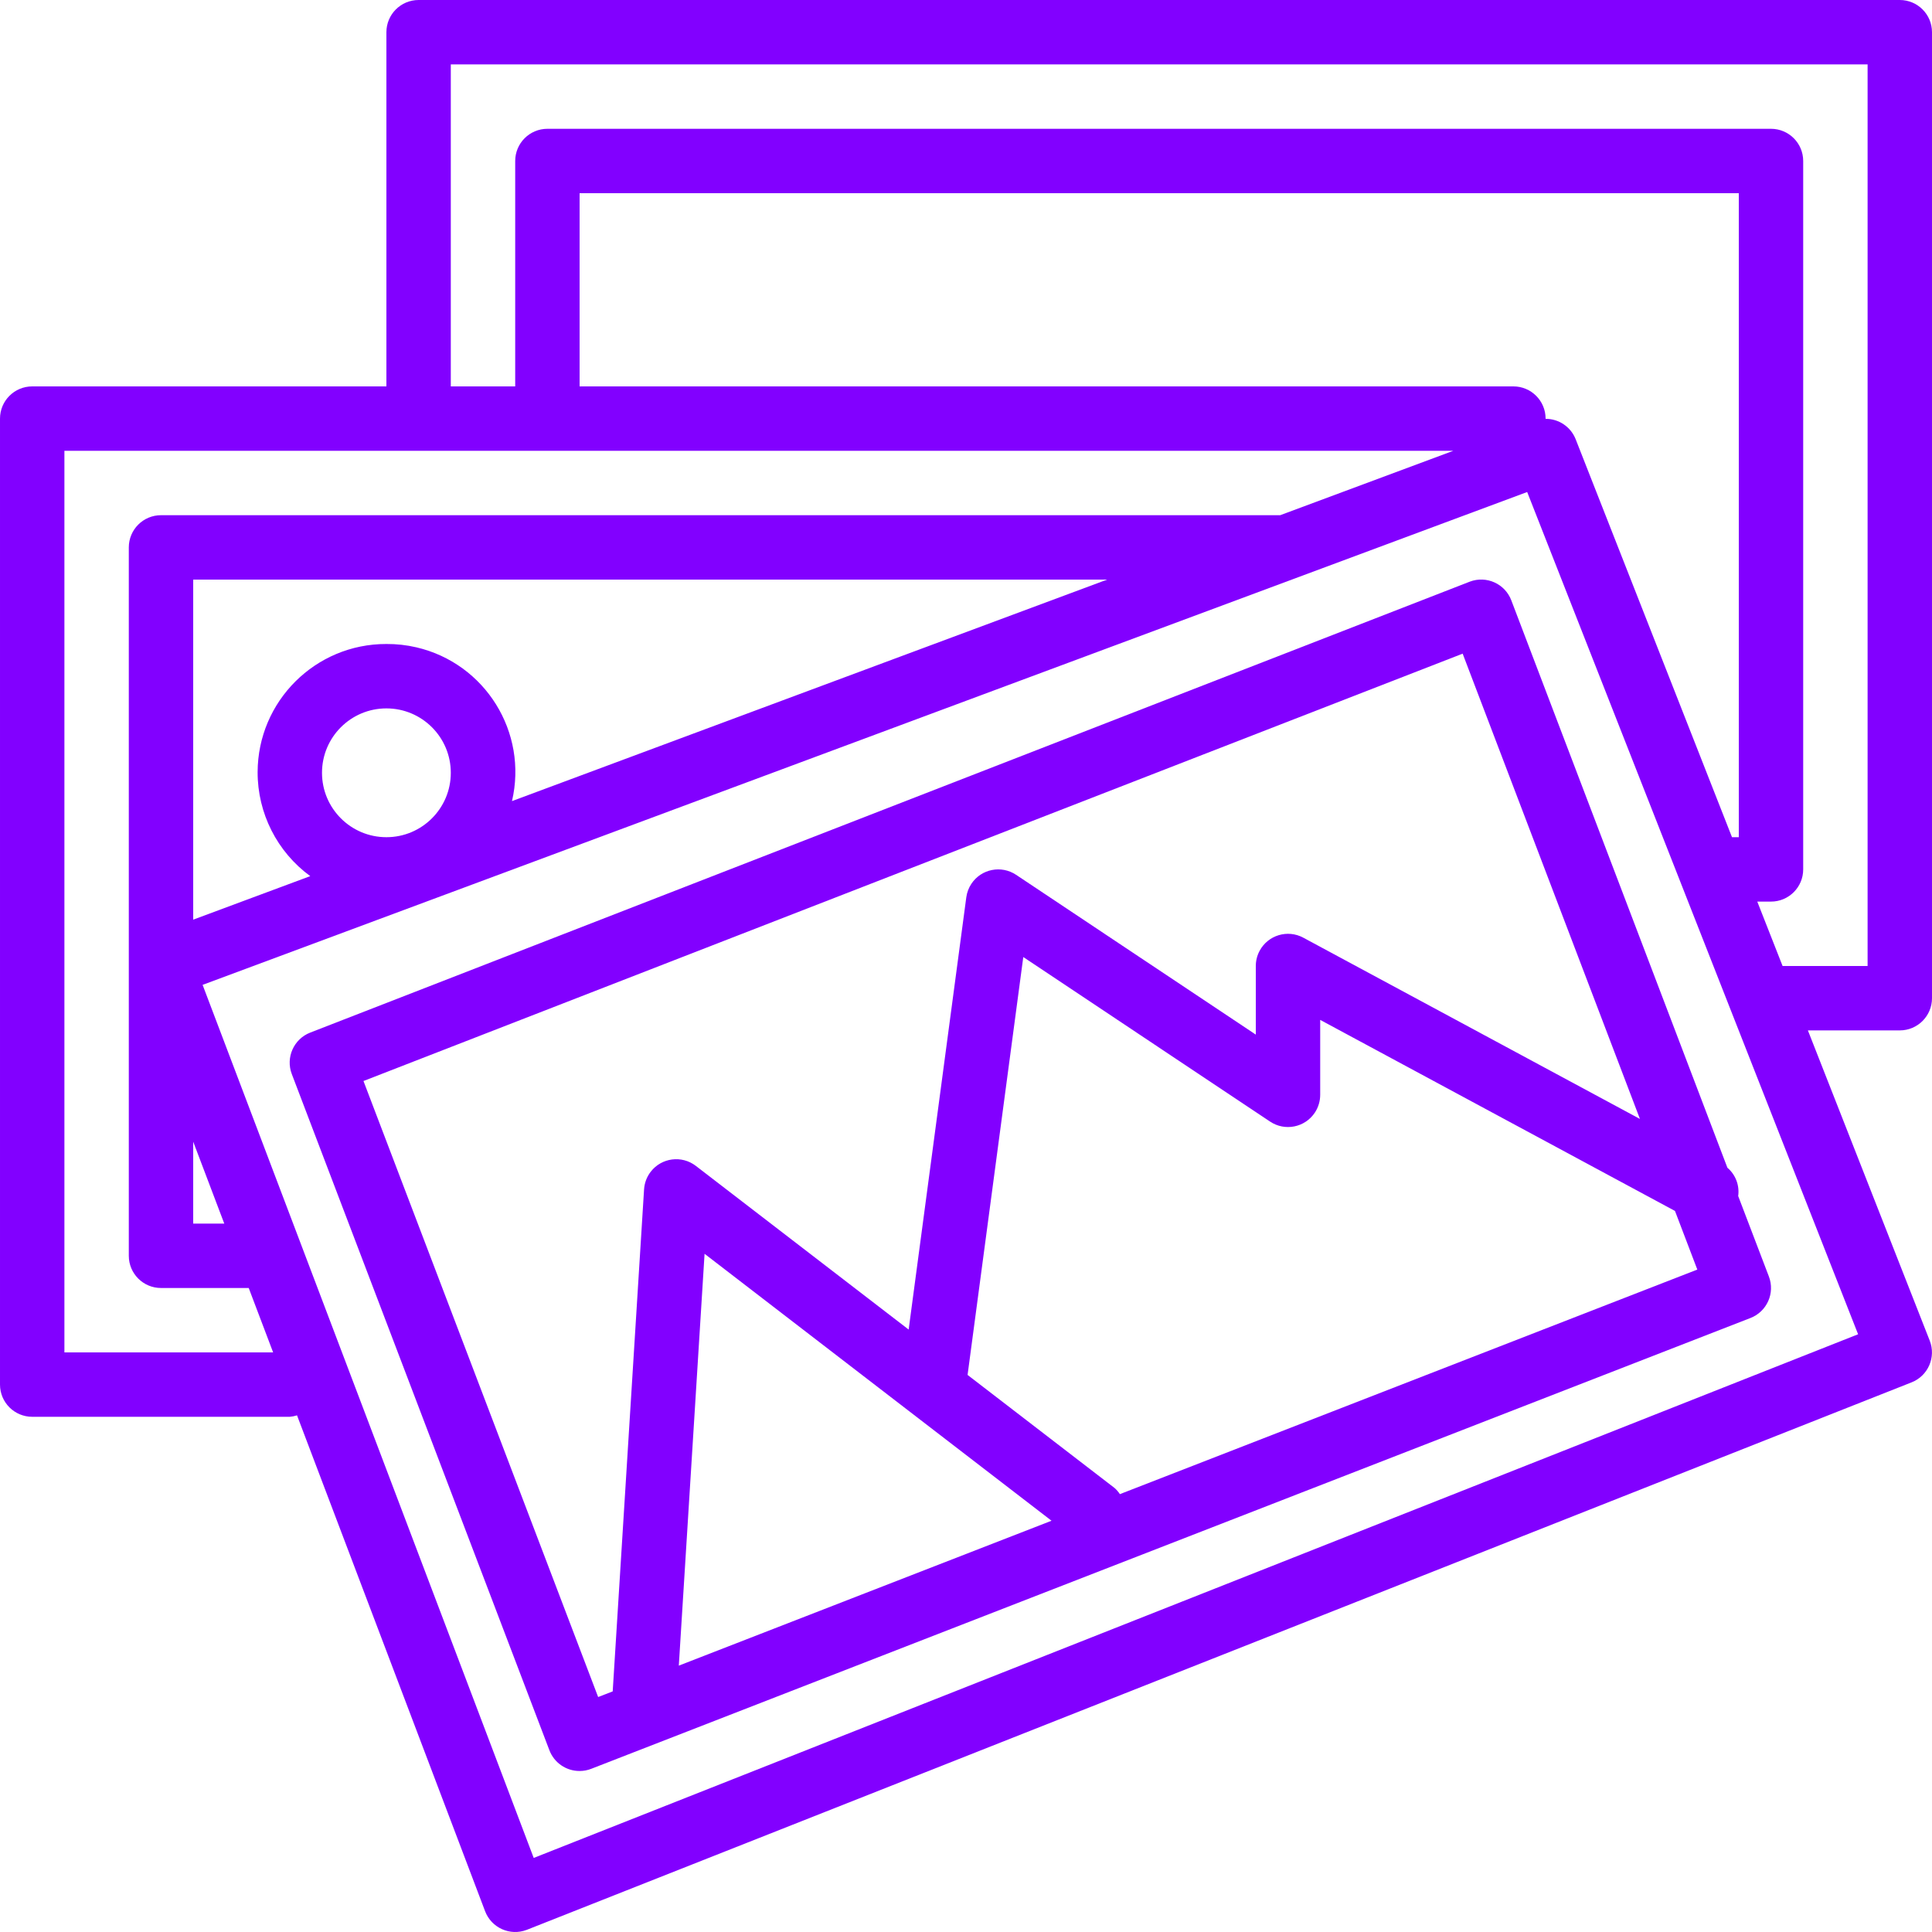
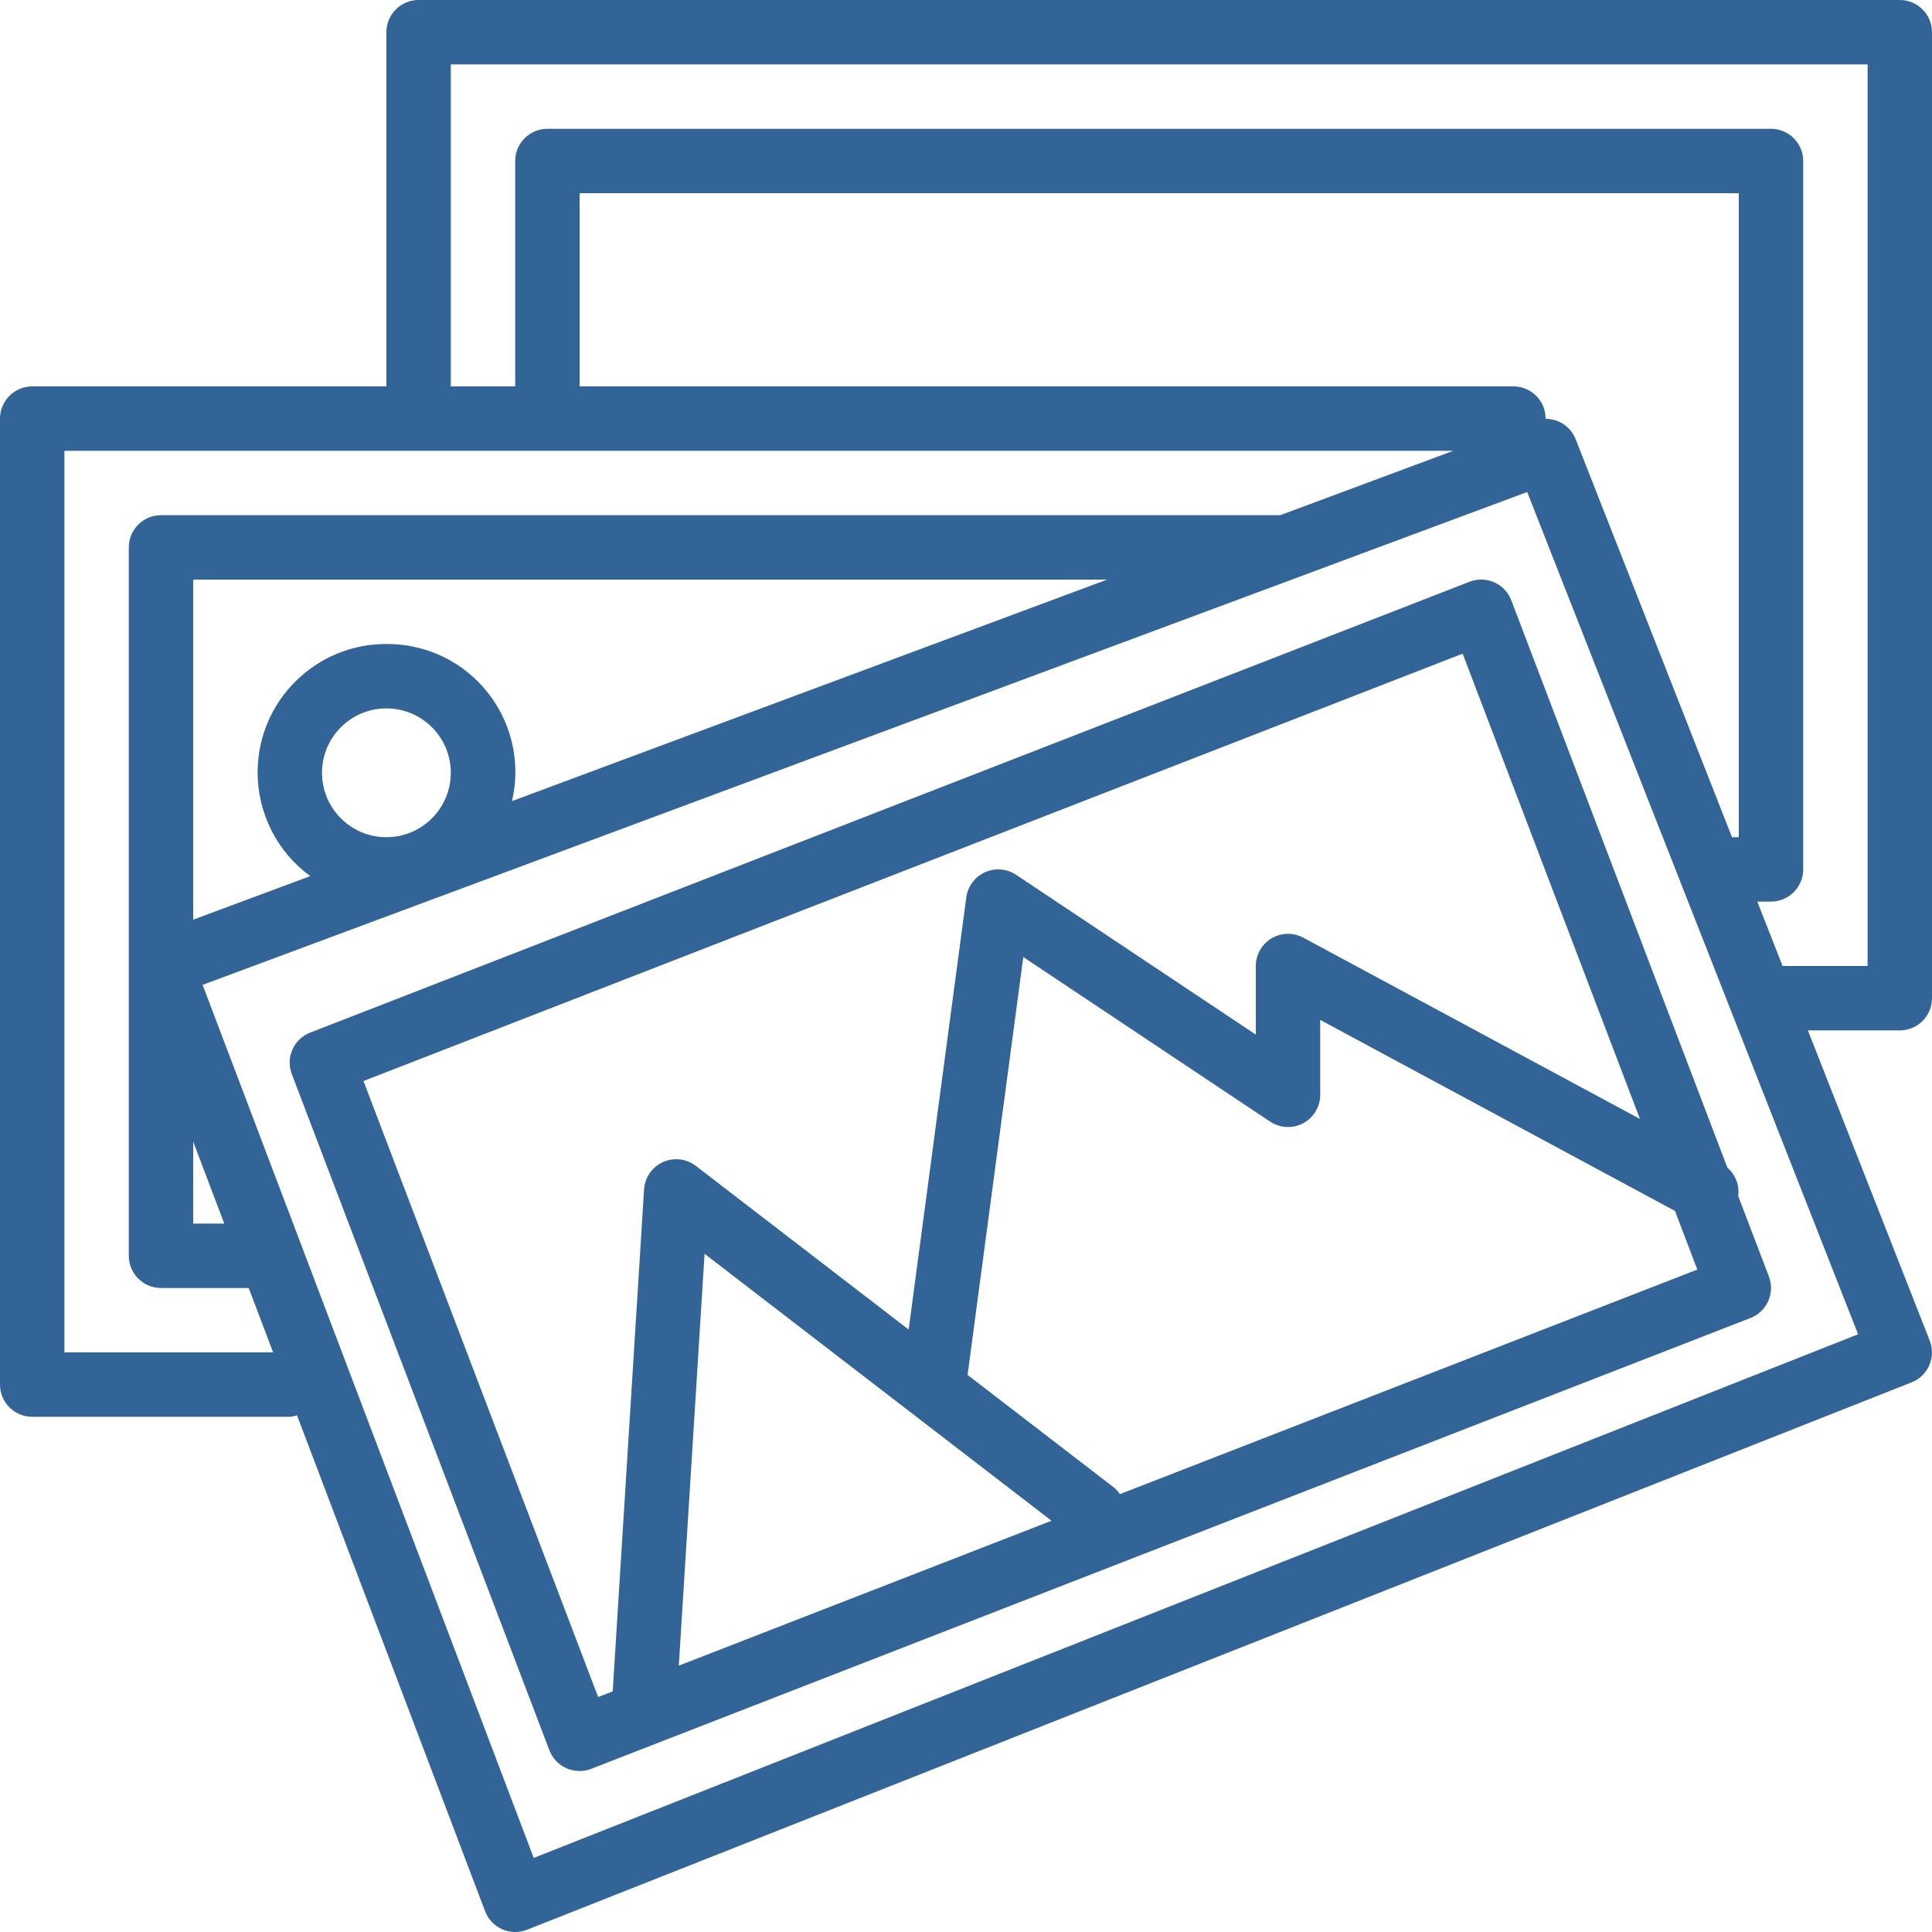
<svg xmlns="http://www.w3.org/2000/svg" version="1.1" id="Capa_1" x="0px" y="0px" viewBox="0 0 480.002 480.002" style="enable-background:new 0 0 480.002 480.002;" xml:space="preserve" width="512px" height="512px">
  <g>
    <g>
      <g>
-         <path d="M480.001,248V8c0-4.418-3.582-8-8-8h-368c-4.418,0-8,3.582-8,8v88h-88c-4.418,0-8,3.582-8,8v240c0,4.418,3.582,8,8,8h64    c0.609-0.05,1.211-0.171,1.792-0.36l46.728,123.2c1.568,4.131,6.188,6.208,10.319,4.639c0.027-0.01,0.054-0.021,0.081-0.031    l344-136c4.111-1.618,6.132-6.263,4.514-10.374c-0.003-0.009-0.007-0.017-0.01-0.026L449.169,256h22.832    C476.42,256,480.001,252.418,480.001,248z M16.001,336V112h345.064l-43,16H40.001c-4.418,0-8,3.582-8,8v176c0,4.418,3.582,8,8,8    h21.792l6.064,16H16.001z M376.001,96h-232V48h288v160h-1.688l-38.864-98.928c-1.222-3.039-4.173-5.026-7.448-5.016V104    C384.001,99.582,380.42,96,376.001,96z M103.468,160.833c-2.447-0.572-4.953-0.851-7.466-0.833    c-17.624-0.046-31.95,14.203-31.996,31.828c-0.027,10.211,4.834,19.817,13.076,25.844l-29.08,10.816V144h227.064l-147.864,55.032    C131.196,181.93,120.57,164.827,103.468,160.833z M112.001,192c0,8.837-7.163,16-16,16s-16-7.163-16-16s7.163-16,16-16    S112.001,183.163,112.001,192z M55.721,304h-7.72v-20.352L55.721,304z M461.641,331.496L132.601,461.6L50.337,244.688    L379.425,122.24L461.641,331.496z M464.001,240h-21.12l-6.288-16h3.408c4.418,0,8-3.582,8-8V40c0-4.418-3.582-8-8-8h-304    c-4.418,0-8,3.582-8,8v56h-16V16h352V240z" data-original="#000000" class="active-path" data-old_color="#000000" fill="#8200FF" />
+         <path d="M480.001,248V8c0-4.418-3.582-8-8-8h-368c-4.418,0-8,3.582-8,8v88h-88c-4.418,0-8,3.582-8,8v240c0,4.418,3.582,8,8,8h64    c0.609-0.05,1.211-0.171,1.792-0.36l46.728,123.2c1.568,4.131,6.188,6.208,10.319,4.639c0.027-0.01,0.054-0.021,0.081-0.031    l344-136c4.111-1.618,6.132-6.263,4.514-10.374c-0.003-0.009-0.007-0.017-0.01-0.026L449.169,256h22.832    C476.42,256,480.001,252.418,480.001,248z M16.001,336V112h345.064l-43,16H40.001c-4.418,0-8,3.582-8,8v176c0,4.418,3.582,8,8,8    h21.792l6.064,16H16.001z M376.001,96h-232V48h288v160h-1.688l-38.864-98.928c-1.222-3.039-4.173-5.026-7.448-5.016V104    C384.001,99.582,380.42,96,376.001,96z M103.468,160.833c-2.447-0.572-4.953-0.851-7.466-0.833    c-17.624-0.046-31.95,14.203-31.996,31.828c-0.027,10.211,4.834,19.817,13.076,25.844l-29.08,10.816V144h227.064l-147.864,55.032    C131.196,181.93,120.57,164.827,103.468,160.833z M112.001,192c0,8.837-7.163,16-16,16s-16-7.163-16-16s7.163-16,16-16    S112.001,183.163,112.001,192z M55.721,304h-7.72v-20.352L55.721,304z M461.641,331.496L132.601,461.6L50.337,244.688    L379.425,122.24L461.641,331.496z M464.001,240h-21.12l-6.288-16h3.408c4.418,0,8-3.582,8-8V40c0-4.418-3.582-8-8-8h-304    c-4.418,0-8,3.582-8,8v56h-16V16h352V240z" data-original="#000000" class="active-path" data-old_color="#000000" fill="#326497" />
      </g>
    </g>
    <g>
      <g>
-         <path d="M439.481,317.152l-7.632-20c0.367-2.648-0.644-5.3-2.68-7.032l-53.688-140.968c-1.568-4.131-6.188-6.208-10.319-4.639    c-0.027,0.01-0.054,0.021-0.081,0.031l-288,112c-4.101,1.591-6.148,6.193-4.584,10.304l64,168    c1.185,3.112,4.174,5.164,7.504,5.152c0.991,0.003,1.974-0.181,2.896-0.544l288-112    C438.998,325.865,441.046,321.263,439.481,317.152z M161.662,291.124c-0.973,1.263-1.545,2.789-1.645,4.38l-7.792,124.72    l-3.616,1.4L90.305,268.576L363.393,162.4L407.441,278l-83.648-45.04c-3.89-2.094-8.742-0.638-10.836,3.252    c-0.627,1.164-0.955,2.466-0.956,3.788v17.048l-59.56-39.704c-3.676-2.451-8.643-1.458-11.094,2.218    c-0.677,1.015-1.113,2.172-1.274,3.382l-14.32,107.384l-52.872-40.664C169.38,286.969,164.357,287.623,161.662,291.124z     M168.649,413.824l6.4-102.32l86.2,66.32L168.649,413.824z M278.233,371.216c-0.378-0.577-0.832-1.099-1.352-1.552L240.393,341.6    l13.84-103.824l61.328,40.888c3.675,2.452,8.643,1.461,11.095-2.215c0.879-1.317,1.347-2.866,1.345-4.449v-18.608l88.144,47.464    l5.552,14.568L278.233,371.216z" data-original="#000000" class="active-path" data-old_color="#000000" fill="#8200FF" />
+         <path d="M439.481,317.152l-7.632-20c0.367-2.648-0.644-5.3-2.68-7.032l-53.688-140.968c-1.568-4.131-6.188-6.208-10.319-4.639    c-0.027,0.01-0.054,0.021-0.081,0.031l-288,112c-4.101,1.591-6.148,6.193-4.584,10.304l64,168    c1.185,3.112,4.174,5.164,7.504,5.152c0.991,0.003,1.974-0.181,2.896-0.544l288-112    C438.998,325.865,441.046,321.263,439.481,317.152z M161.662,291.124c-0.973,1.263-1.545,2.789-1.645,4.38l-7.792,124.72    l-3.616,1.4L90.305,268.576L363.393,162.4L407.441,278l-83.648-45.04c-3.89-2.094-8.742-0.638-10.836,3.252    c-0.627,1.164-0.955,2.466-0.956,3.788v17.048l-59.56-39.704c-3.676-2.451-8.643-1.458-11.094,2.218    c-0.677,1.015-1.113,2.172-1.274,3.382l-14.32,107.384l-52.872-40.664C169.38,286.969,164.357,287.623,161.662,291.124z     M168.649,413.824l6.4-102.32l86.2,66.32L168.649,413.824z M278.233,371.216c-0.378-0.577-0.832-1.099-1.352-1.552L240.393,341.6    l13.84-103.824l61.328,40.888c3.675,2.452,8.643,1.461,11.095-2.215c0.879-1.317,1.347-2.866,1.345-4.449v-18.608l88.144,47.464    l5.552,14.568L278.233,371.216z" data-original="#000000" class="active-path" data-old_color="#000000" fill="#326497" />
      </g>
    </g>
  </g>
</svg>
